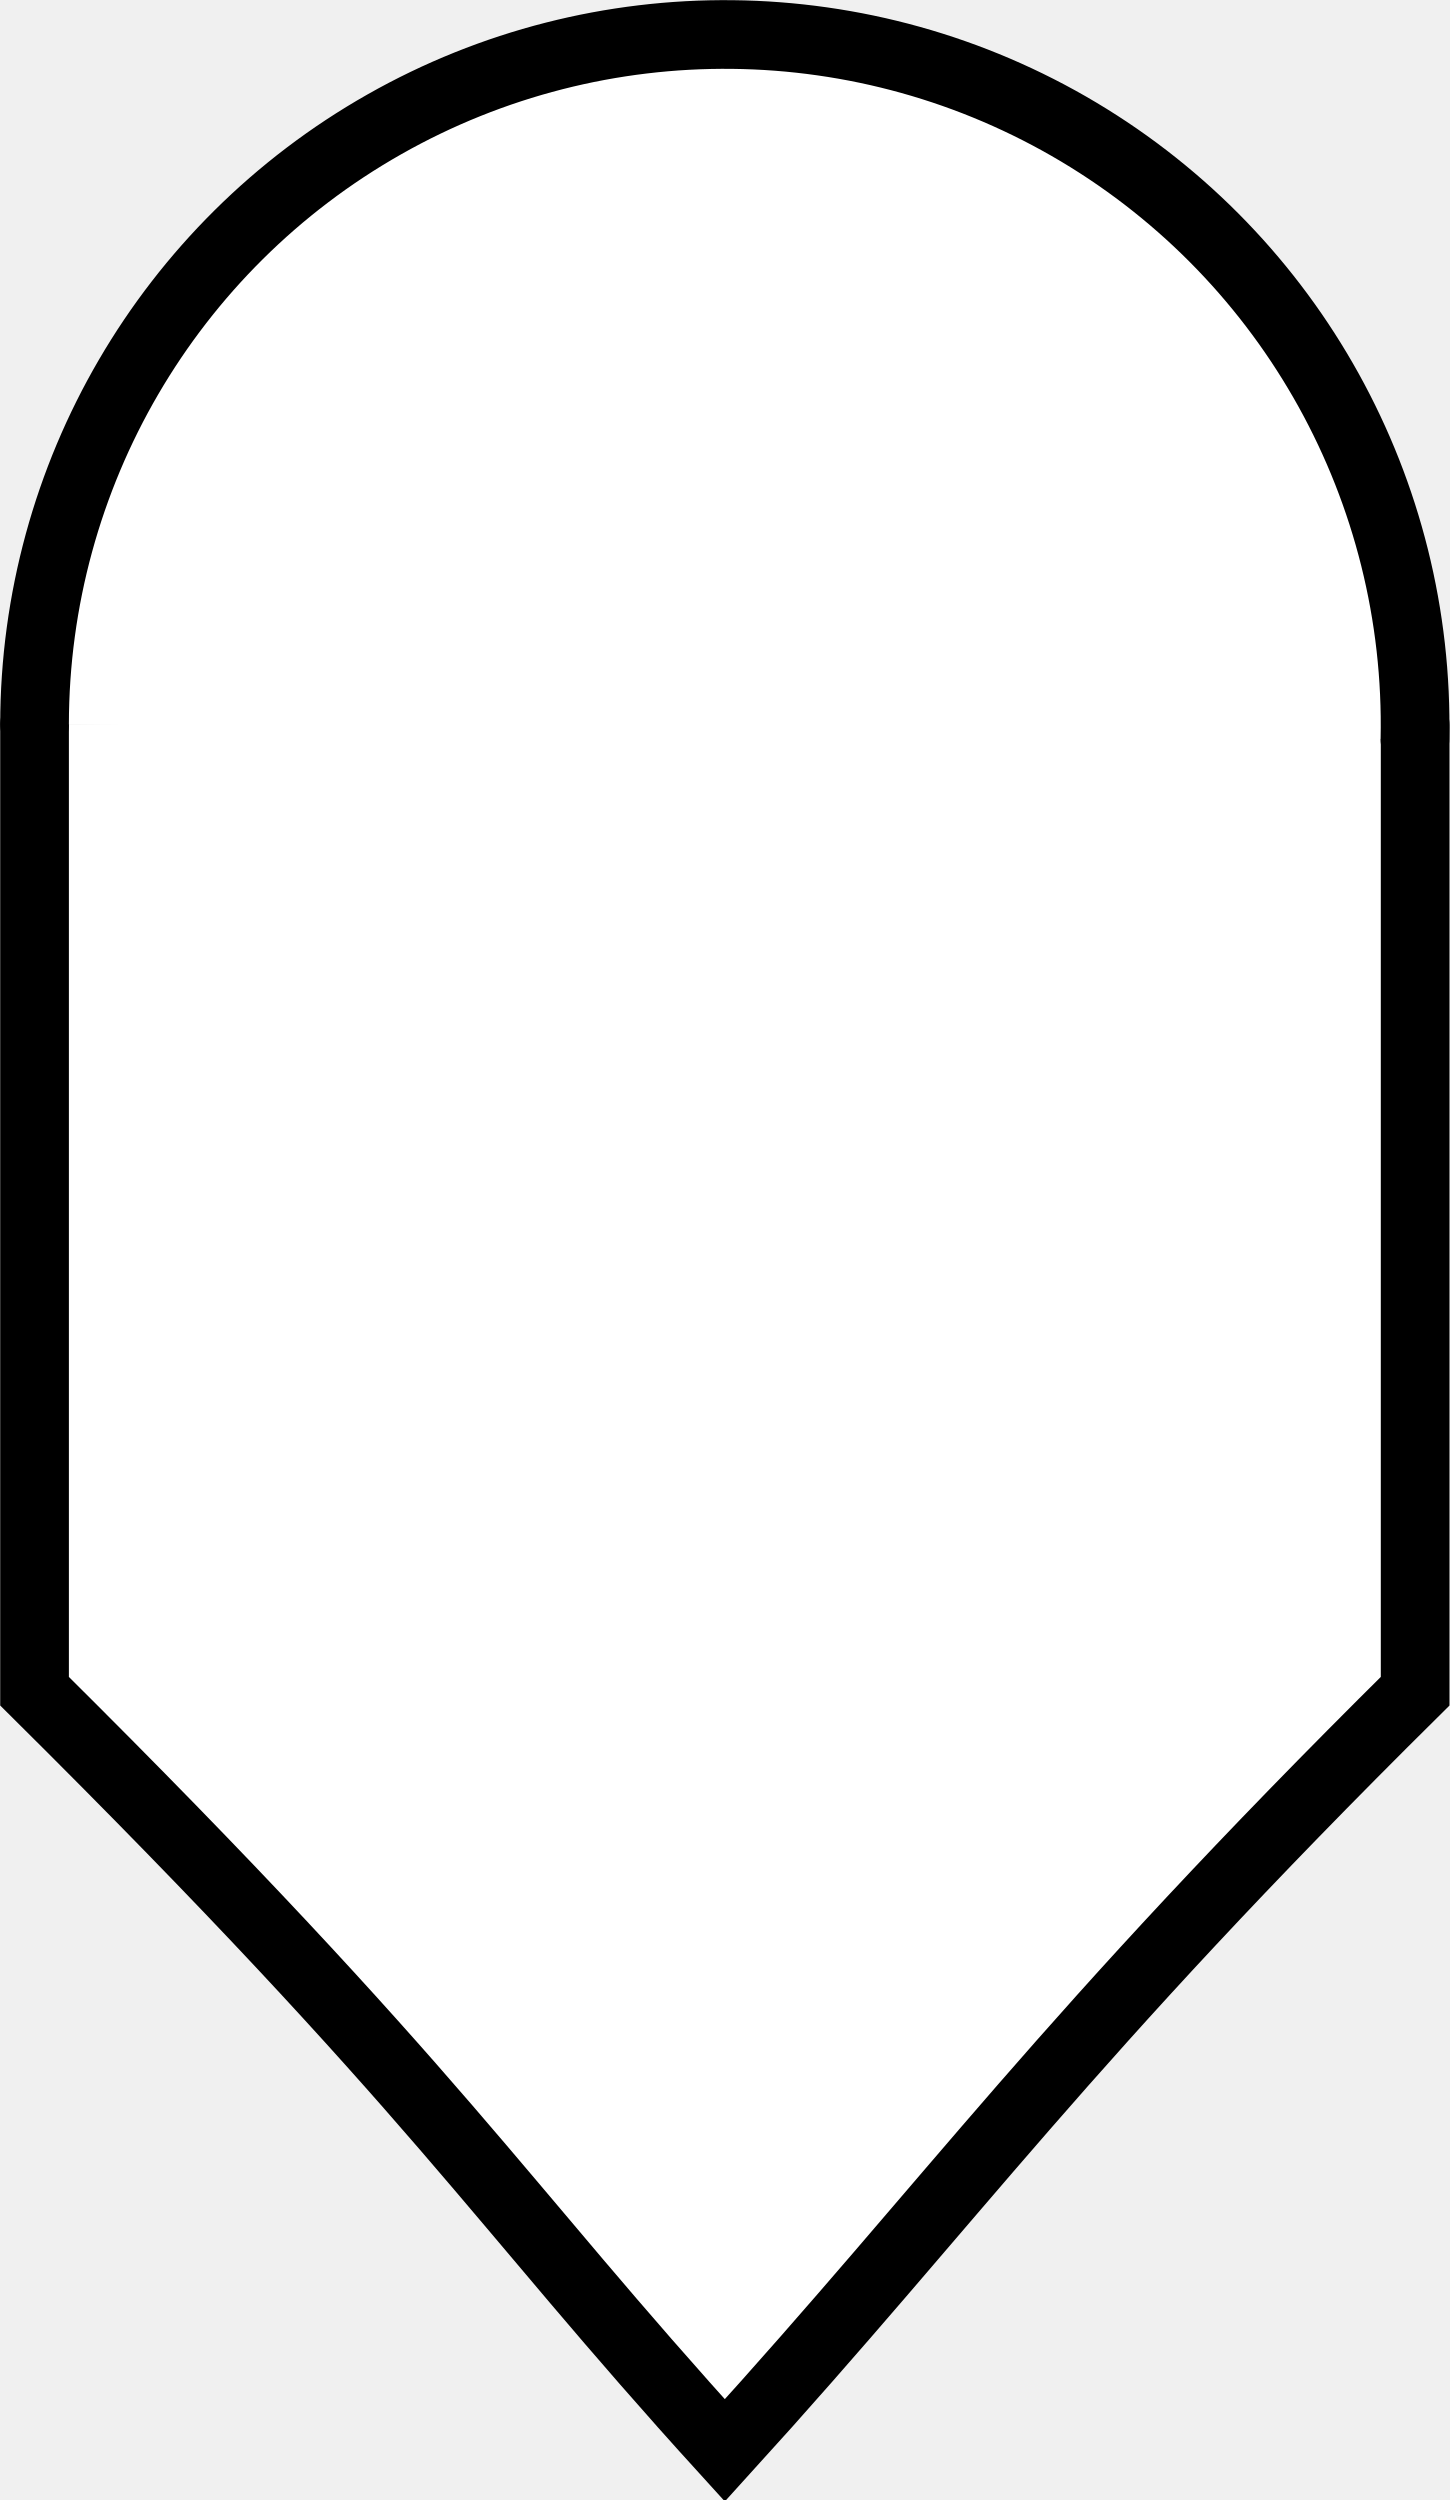
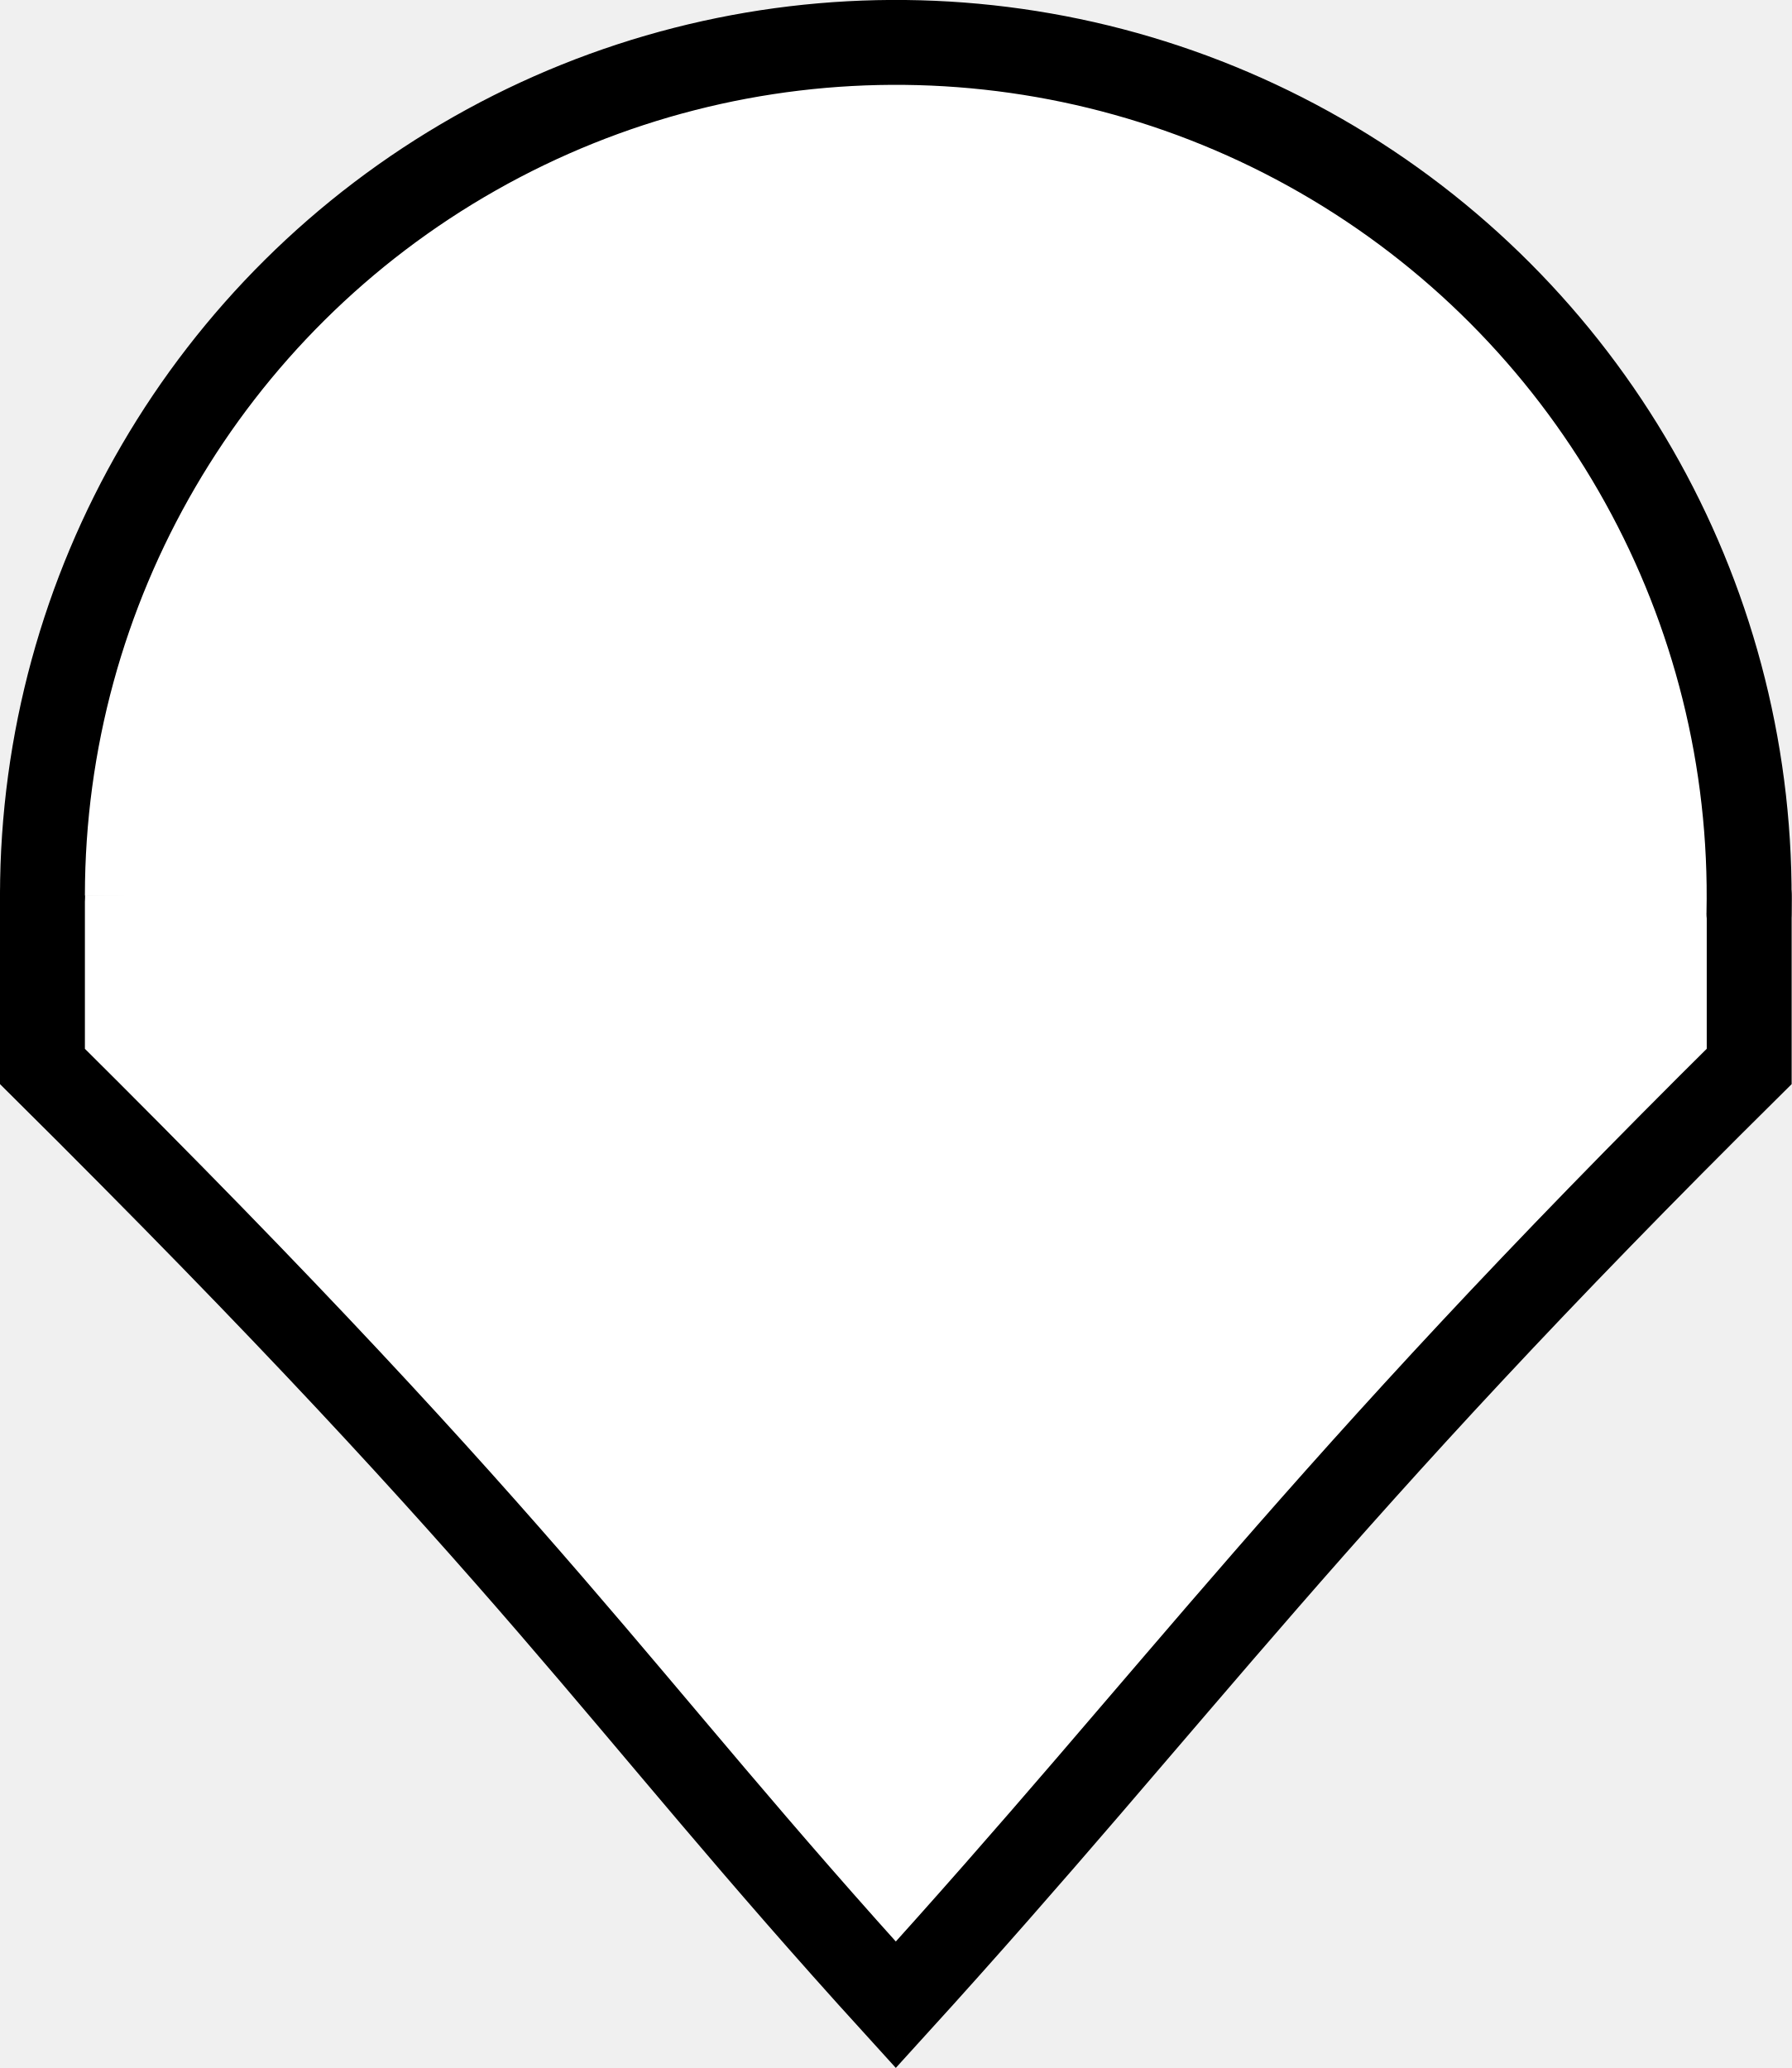
- <svg xmlns="http://www.w3.org/2000/svg" width="21pt" height="36.218pt" viewBox="0 0 7.408 12.777" version="1.1" id="svg5">
+ <svg xmlns="http://www.w3.org/2000/svg" width="20.995pt" height="24.237pt" viewBox="0 0 7.407 8.55" version="1.1" id="svg5">
  <defs id="defs2" />
-   <g id="layer1" transform="translate(0.1762871,5.460456)">
+   <g id="layer1" transform="translate(0.1753972,1.226124)">
    <g id="g20941">
-       <path style="fill:#ffffff;stroke:#000000;stroke-width:0.351;stroke-linecap:round;stroke-linejoin:miter;stroke-miterlimit:8;stroke-dasharray:none;fill-opacity:1" d="m 1.0226778e-4,-1.756 -3.09e-9,4.939 C 2.078,5.245 2.352,5.77 3.528,7.063 4.704,5.77 5.256,4.965 7.056,3.183 l 10e-8,-4.939" id="path20933" />
-       <path style="fill:#ffffff;stroke:#000000;stroke-width:0.351;stroke-linecap:round;stroke-linejoin:miter;stroke-miterlimit:8;stroke-dasharray:none;fill-opacity:1" id="path20937" d="M 1.0382376e-4,-1.76 A 3.528,3.528 0 0 1 1.788,-4.825 a 3.528,3.528 0 0 1 3.548,0.039 3.528,3.528 0 0 1 1.719,3.104" />
+       <path style="fill:#ffffff;fill-opacity:1;stroke:#000000;stroke-width:0.351;stroke-linecap:round;stroke-linejoin:miter;stroke-miterlimit:8;stroke-dasharray:none" d="m 1.0227778e-4,2.477 -1.309e-8,0.706 C 2.078,5.245 2.352,5.77 3.528,7.063 4.704,5.77 5.256,4.965 7.056,3.183 l 10e-8,-0.706" id="path20933" />
+       <path style="fill:#ffffff;fill-opacity:1;stroke:#000000;stroke-width:0.351;stroke-linecap:round;stroke-linejoin:miter;stroke-miterlimit:8;stroke-dasharray:none" id="path20937" d="M 1.0382376e-4,2.474 A 3.528,3.528 0 0 1 1.788,-0.592 a 3.528,3.528 0 0 1 3.548,0.039 3.528,3.528 0 0 1 1.719,3.104" />
    </g>
  </g>
</svg>
